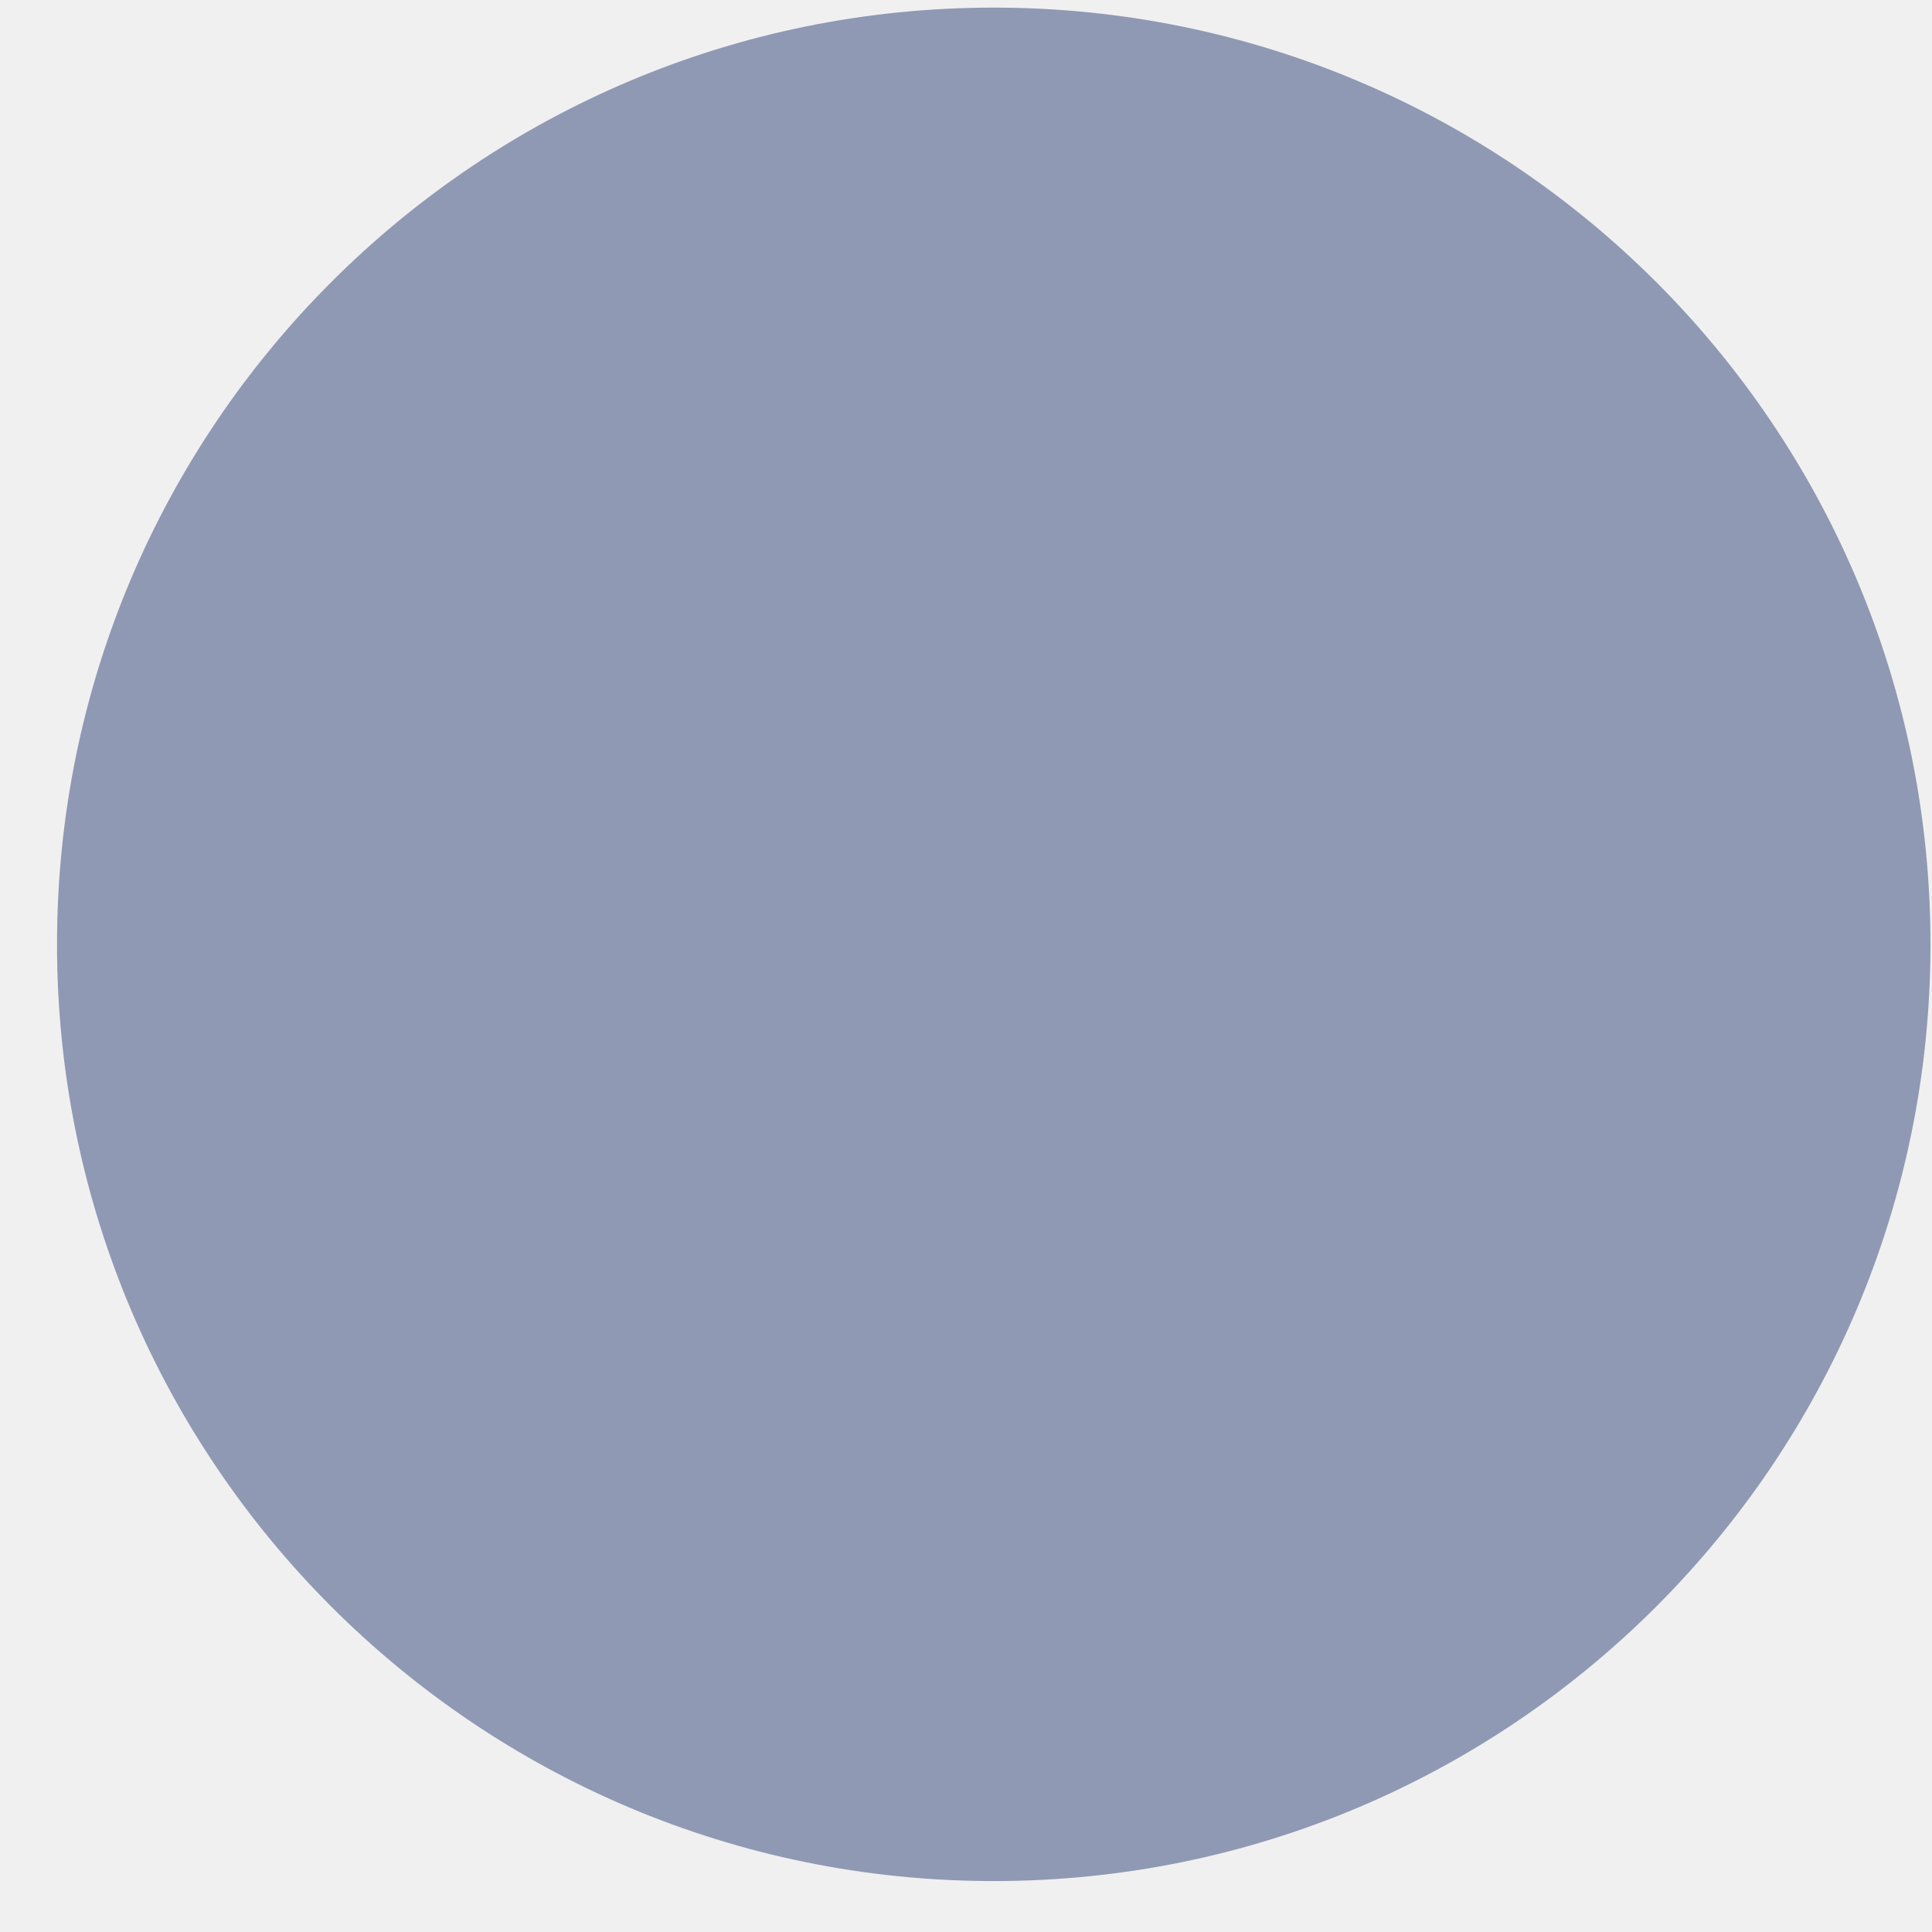
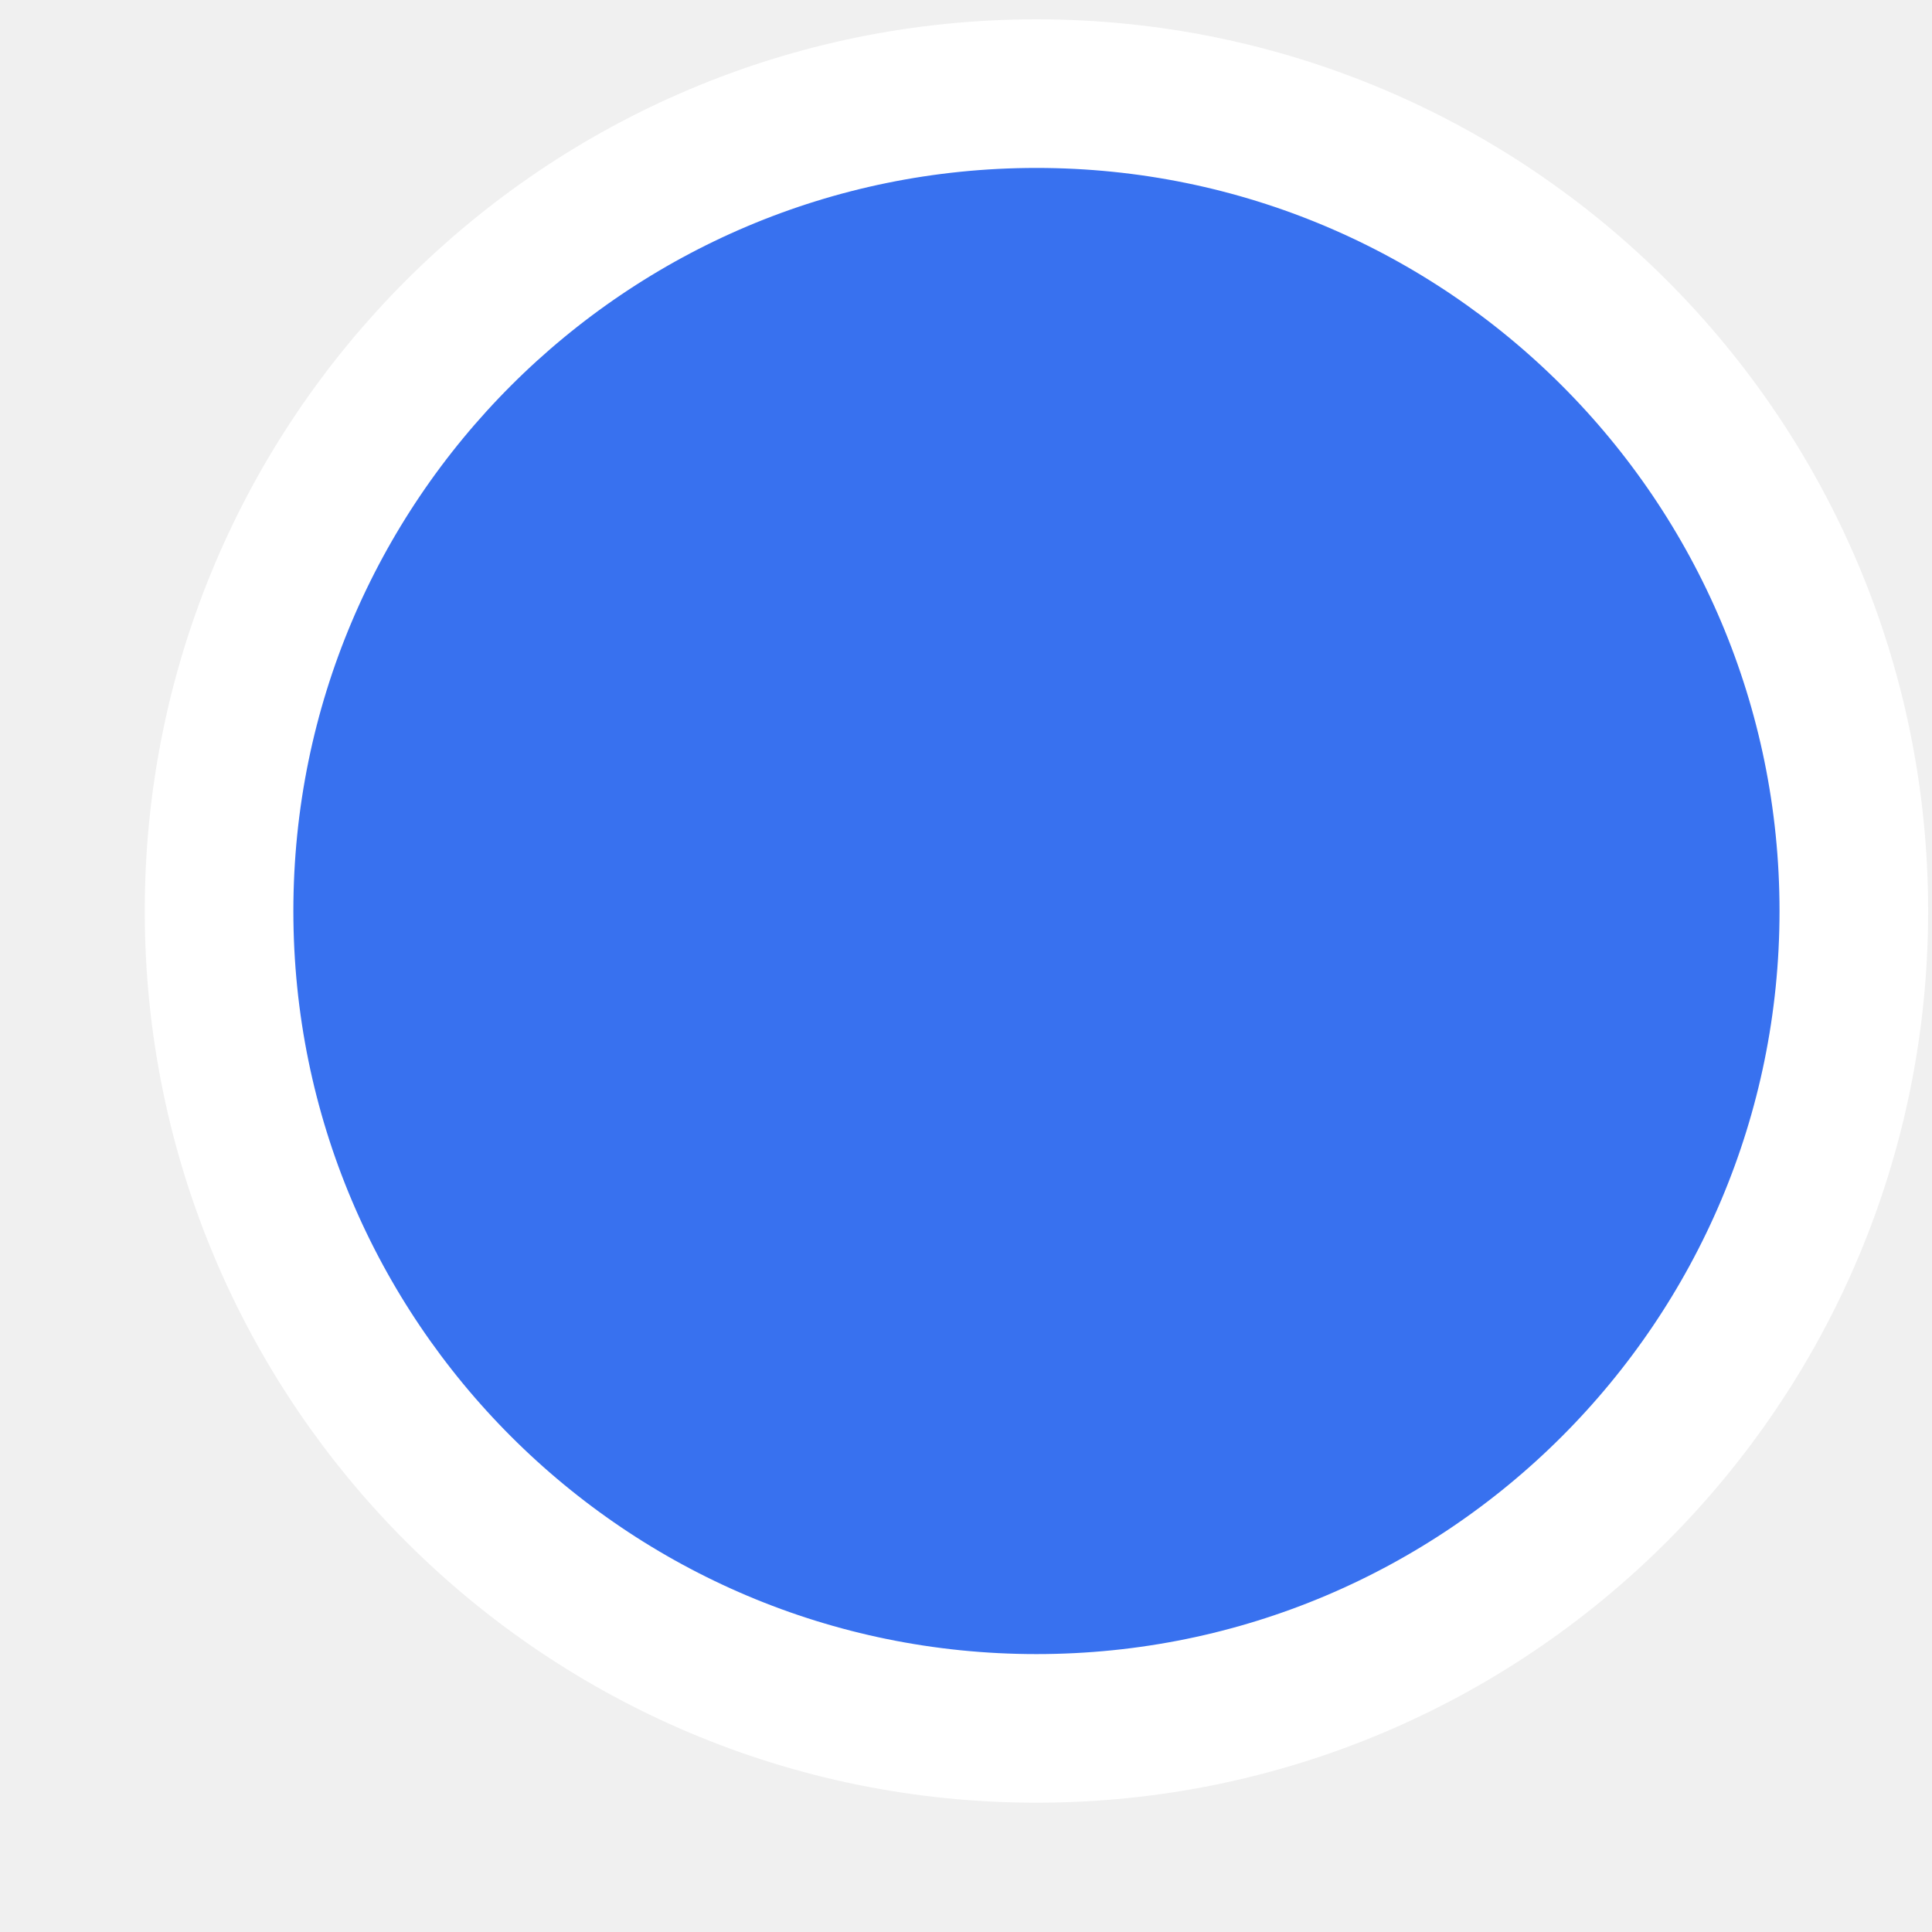
- <svg xmlns="http://www.w3.org/2000/svg" width="33" height="33" fill="none">
-   <g>
-     <rect x="0.974" y="0.13" width="32" height="32" rx="16" fill="#8F99B4" />
-     <path fill="#8f99b4" stroke="#000" opacity="NaN" d="m15.565,12.061" />
-   </g>
+ <svg xmlns="http://www.w3.org/2000/svg" width="13" height="13" viewBox="0 0 13 13" fill="none">
+   <rect x="1.474" y="0.63" width="11" height="11" rx="5.5" fill="#3871EF" />
+   <rect x="1.474" y="0.63" width="11" height="11" rx="5.5" stroke="white" />
</svg>
